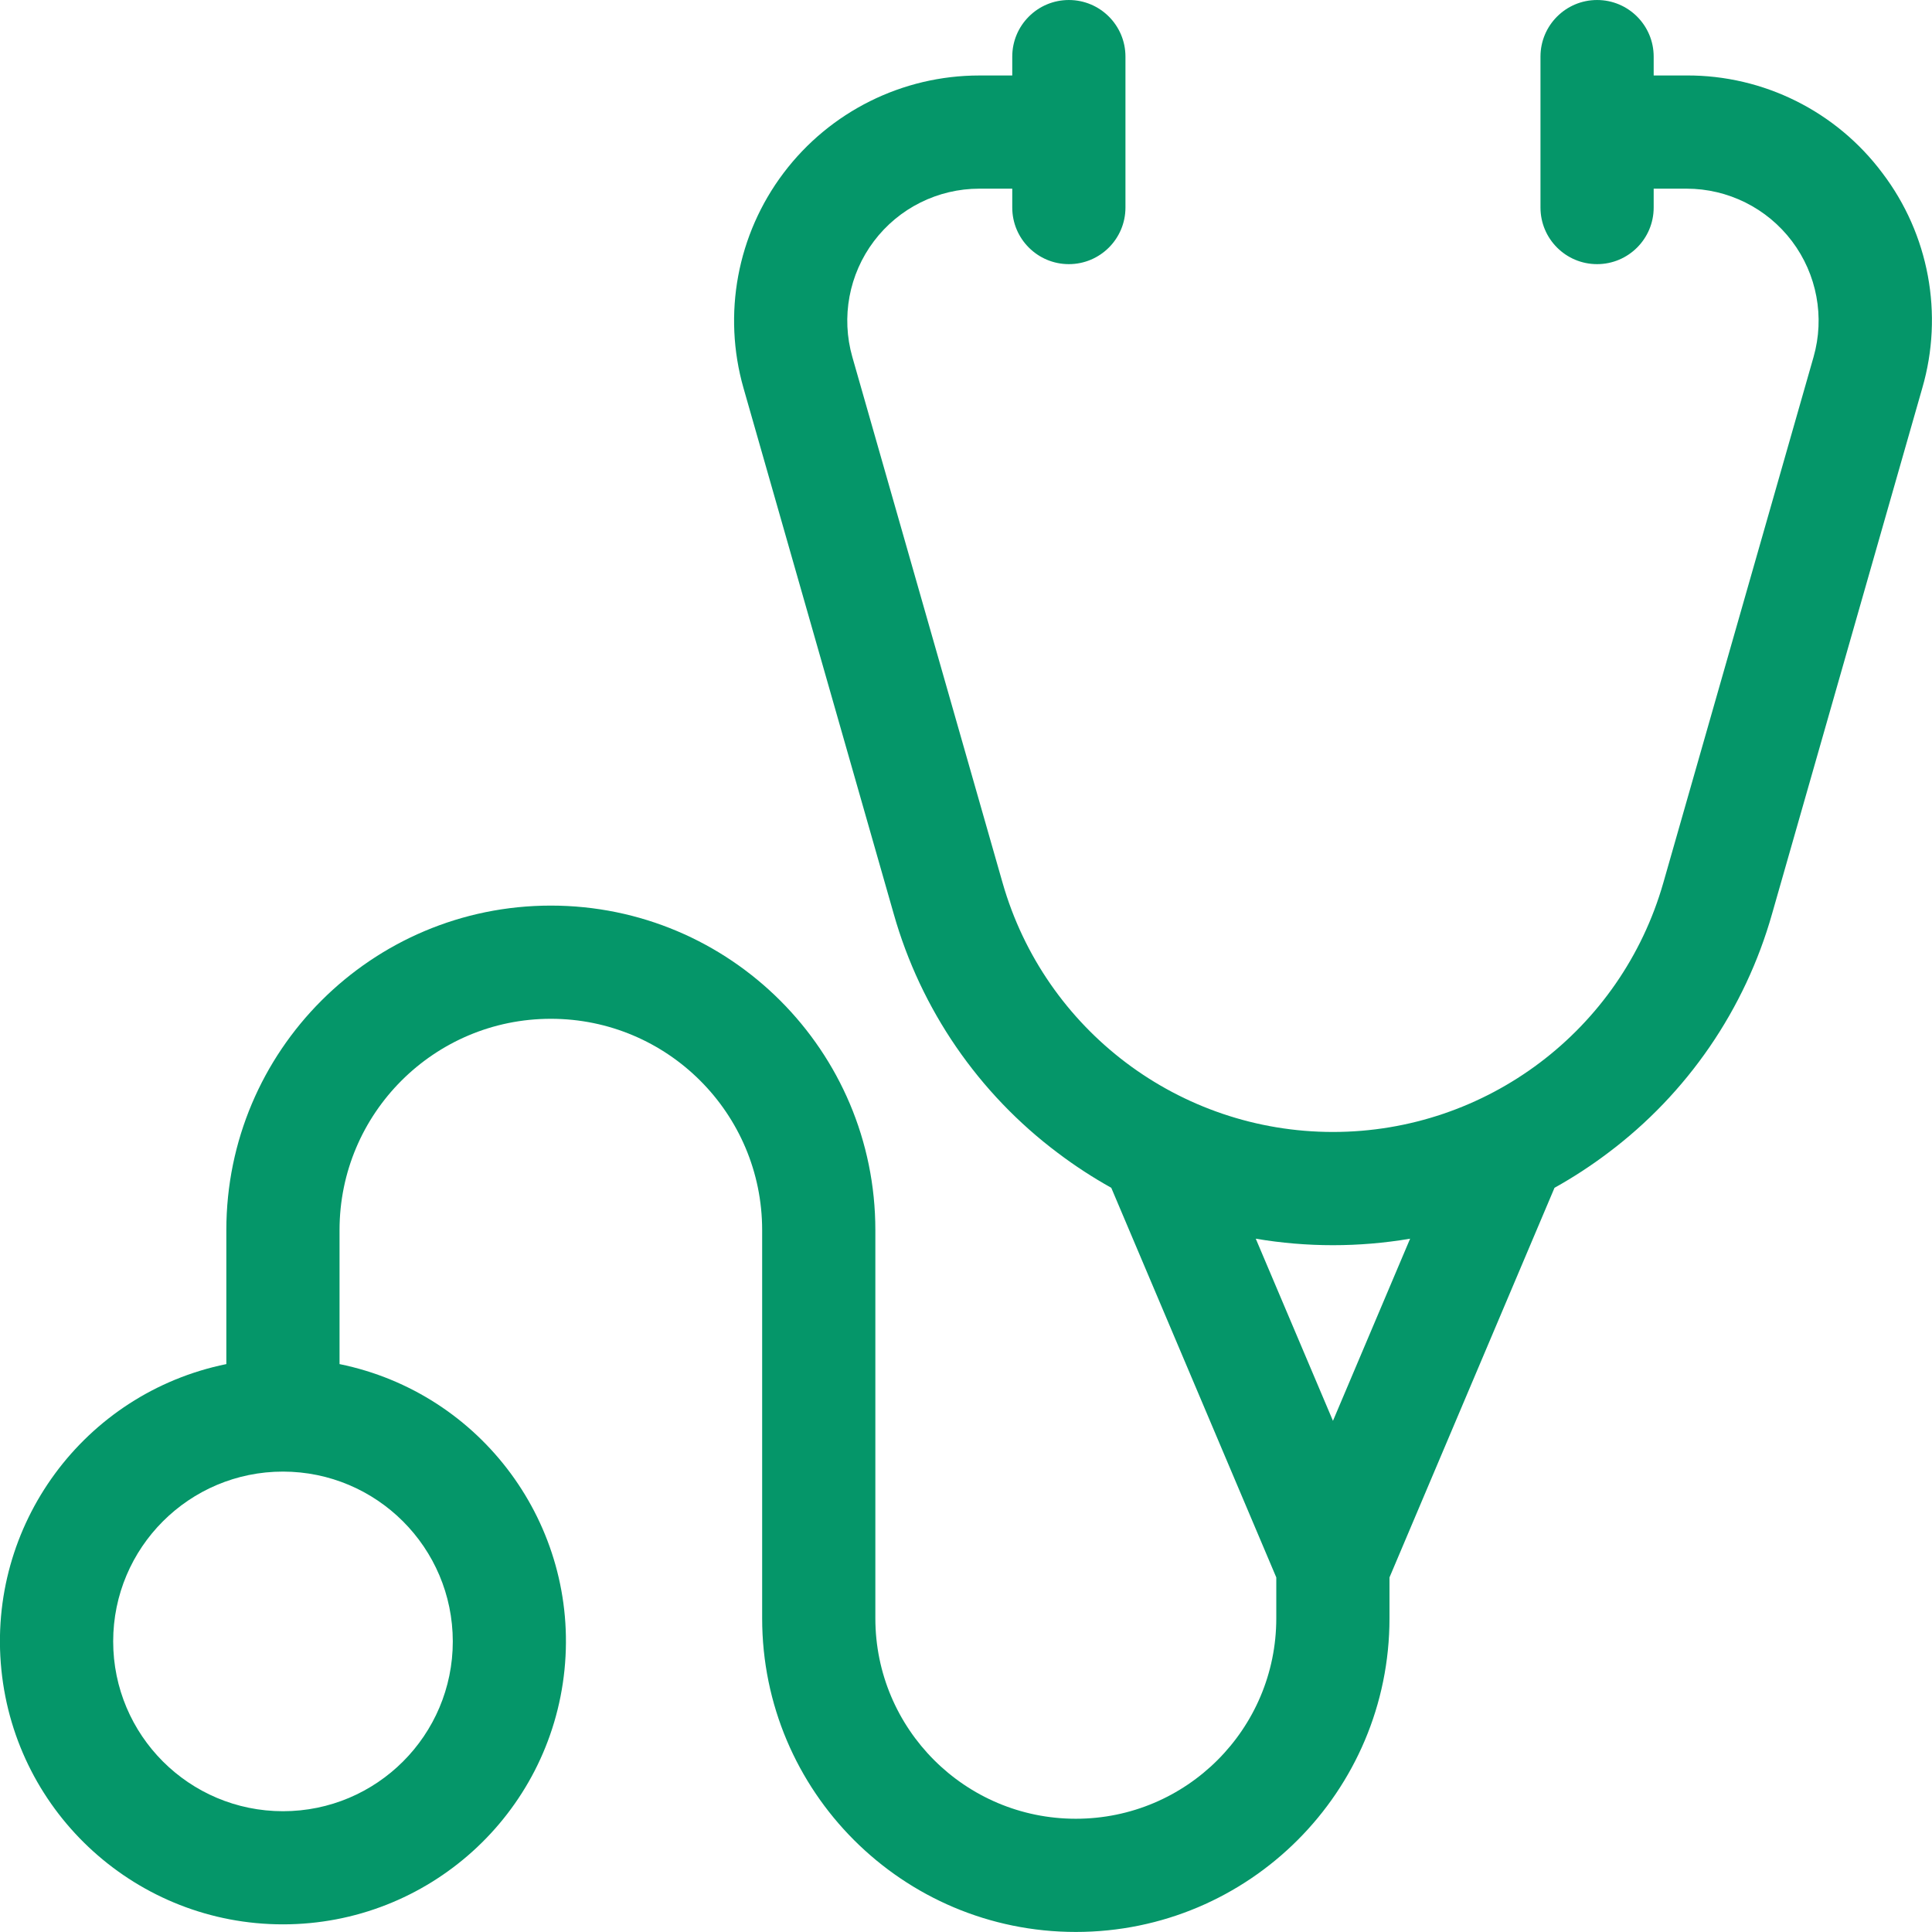
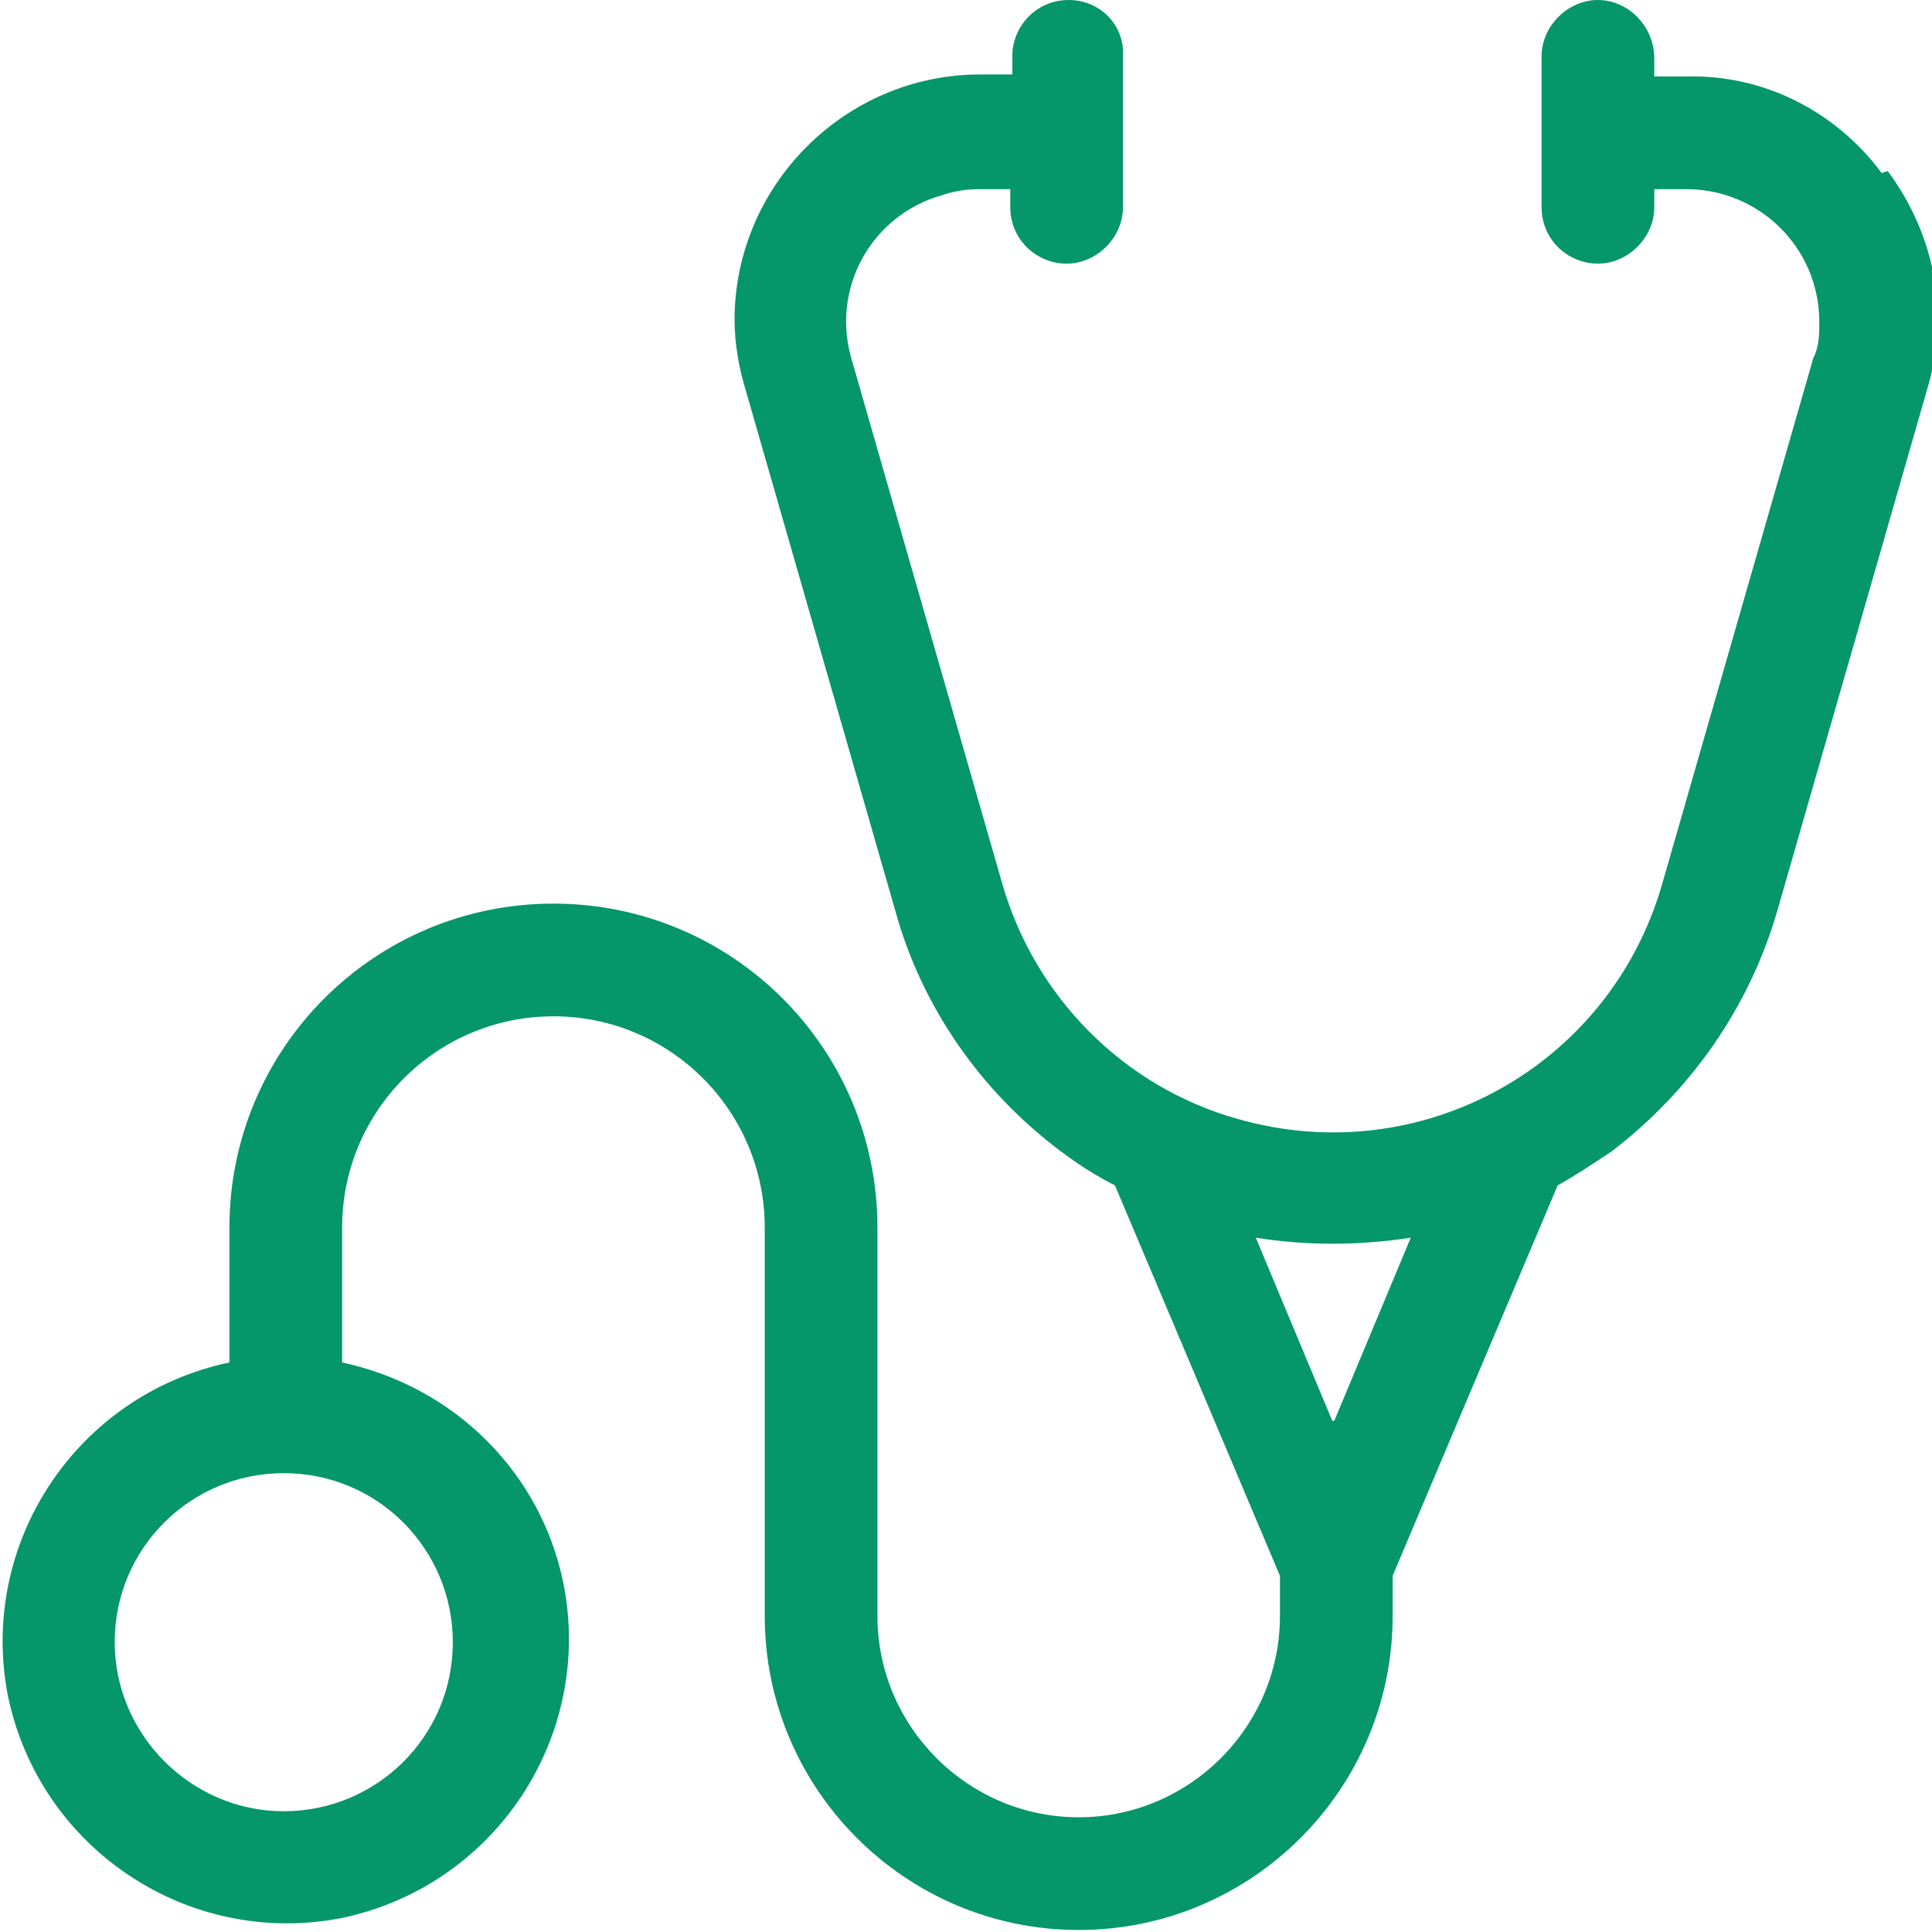
- <svg xmlns="http://www.w3.org/2000/svg" width="96.003" height="96" viewBox="0 0 96.003 96">
-   <path id="Trazado_137" data-name="Trazado 137" d="M93.537,8.605a12.088,12.088,0,0,0-9.73-4.848H82.173V2.82a2.812,2.812,0,1,0-5.625,0v7.5a2.812,2.812,0,1,0,5.625,0V9.382h1.634a6.563,6.563,0,0,1,6.31,8.365L82.652,43.874a17.074,17.074,0,0,1-32.833,0L42.354,17.747a6.563,6.563,0,0,1,6.31-8.365H50.3v.938a2.812,2.812,0,0,0,5.625,0V2.82a2.812,2.812,0,1,0-5.625,0v.938H48.664A12.187,12.187,0,0,0,36.946,19.292L44.41,45.419A22.527,22.527,0,0,0,52.567,57.3,23,23,0,0,0,55.22,59.03l8.2,19.361v2.03a9.961,9.961,0,0,1-19.923,0V61.132a16.125,16.125,0,0,0-32.25,0V67.79a14.062,14.062,0,1,0,5.625,0V61.132a10.5,10.5,0,0,1,21,0V80.421a15.586,15.586,0,0,0,31.173,0v-2.03l8.2-19.361A22.962,22.962,0,0,0,79.9,57.3a22.526,22.526,0,0,0,8.156-11.886l7.465-26.127A12.088,12.088,0,0,0,93.537,8.605ZM22.5,81.57a8.438,8.438,0,1,1-8.438-8.438A8.447,8.447,0,0,1,22.5,81.57ZM66.236,70.61,62.4,61.559a22.908,22.908,0,0,0,7.67,0Z" transform="translate(0 -0.007)" fill="#059669" />
+ <svg xmlns="http://www.w3.org/2000/svg" id="Capa_1" version="1.1" viewBox="0 0 96 96">
+   <defs>
+     <style>
+       .st0 {
+         fill: #059669;
+       }
+     </style>
+   </defs>
+   <path id="Trazado_137" class="st0" d="M93.5,8.6c-2.3-3.1-5.9-4.9-9.7-4.8h-1.6v-.9C82.2,1.3,80.9,0,79.4,0s-2.8,1.3-2.8,2.8v7.5c0,1.6,1.3,2.8,2.8,2.8s2.8-1.3,2.8-2.8v-.9h1.6c3.6,0,6.6,2.9,6.6,6.6,0,.6,0,1.2-.3,1.8l-7.5,26.1c-2.6,9.1-12,14.3-21.1,11.7-5.7-1.6-10.1-6.1-11.7-11.7l-7.5-26.1c-1-3.5,1-7.1,4.5-8.1.6-.2,1.2-.3,1.8-.3h1.6v.9c0,1.6,1.3,2.8,2.8,2.8s2.8-1.3,2.8-2.8V2.8C55.9,1.3,54.7,0,53.1,0s-2.8,1.3-2.8,2.8v.9h-1.6c-6.7,0-12.2,5.5-12.2,12.2,0,1.1.2,2.3.5,3.3l7.5,26.1c1.3,4.7,4.2,8.9,8.2,11.9.8.6,1.7,1.2,2.7,1.7l8.2,19.4v2c0,5.5-4.5,10-10,10s-10-4.5-10-10v-19.3c0-8.9-7.2-16.1-16.1-16.1s-16.1,7.2-16.1,16.1v6.7c-7.6,1.6-12.5,9-11,16.6,1.6,7.6,9,12.5,16.6,11,7.6-1.6,12.5-9,11-16.6-1.1-5.5-5.4-9.8-11-11v-6.7c0-5.8,4.7-10.5,10.5-10.5s10.5,4.7,10.5,10.5v19.3c0,8.6,7,15.6,15.6,15.6s15.6-7,15.6-15.6v-2l8.2-19.4c.9-.5,1.8-1.1,2.7-1.7,3.9-3,6.8-7.1,8.2-11.9l7.5-26.1c1.1-3.7.3-7.6-2-10.7ZM22.5,81.6c0,4.7-3.8,8.4-8.4,8.4s-8.4-3.8-8.4-8.4c0-4.7,3.8-8.4,8.4-8.4h0c4.7,0,8.4,3.8,8.4,8.4ZM66.2,70.6l-3.8-9.1c2.5.4,5.1.4,7.7,0l-3.8,9.1Z" />
</svg>
